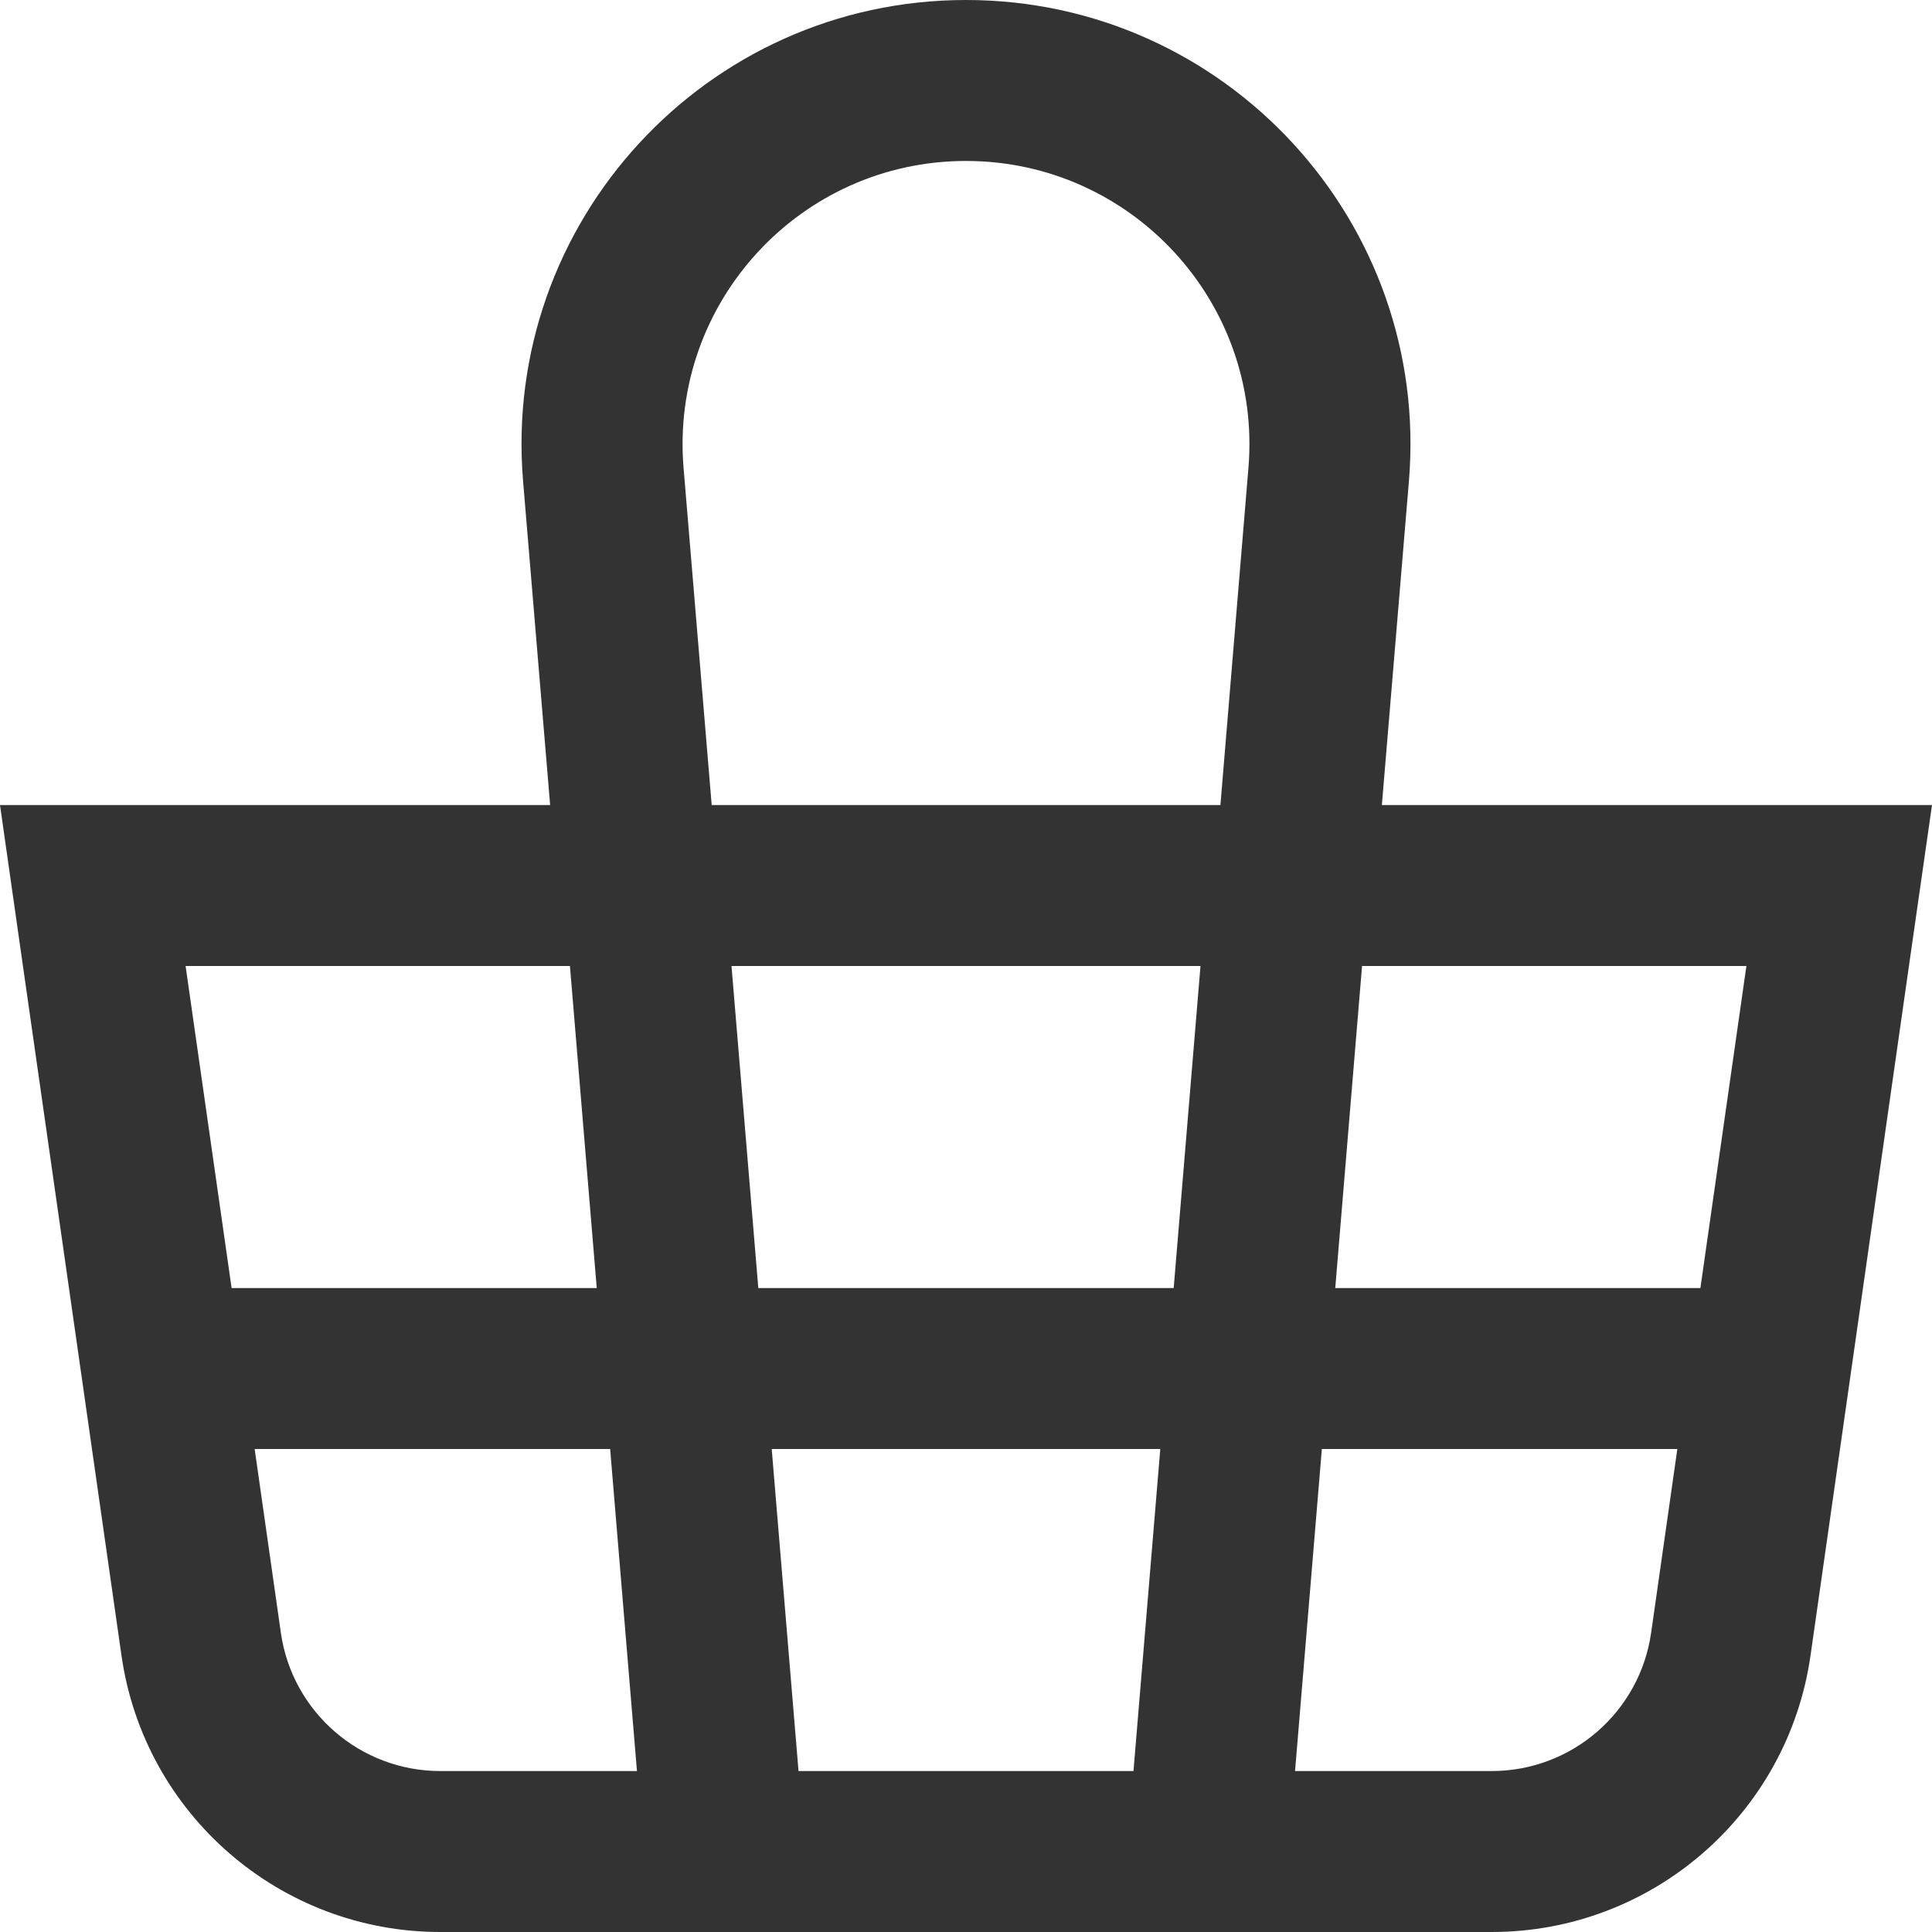
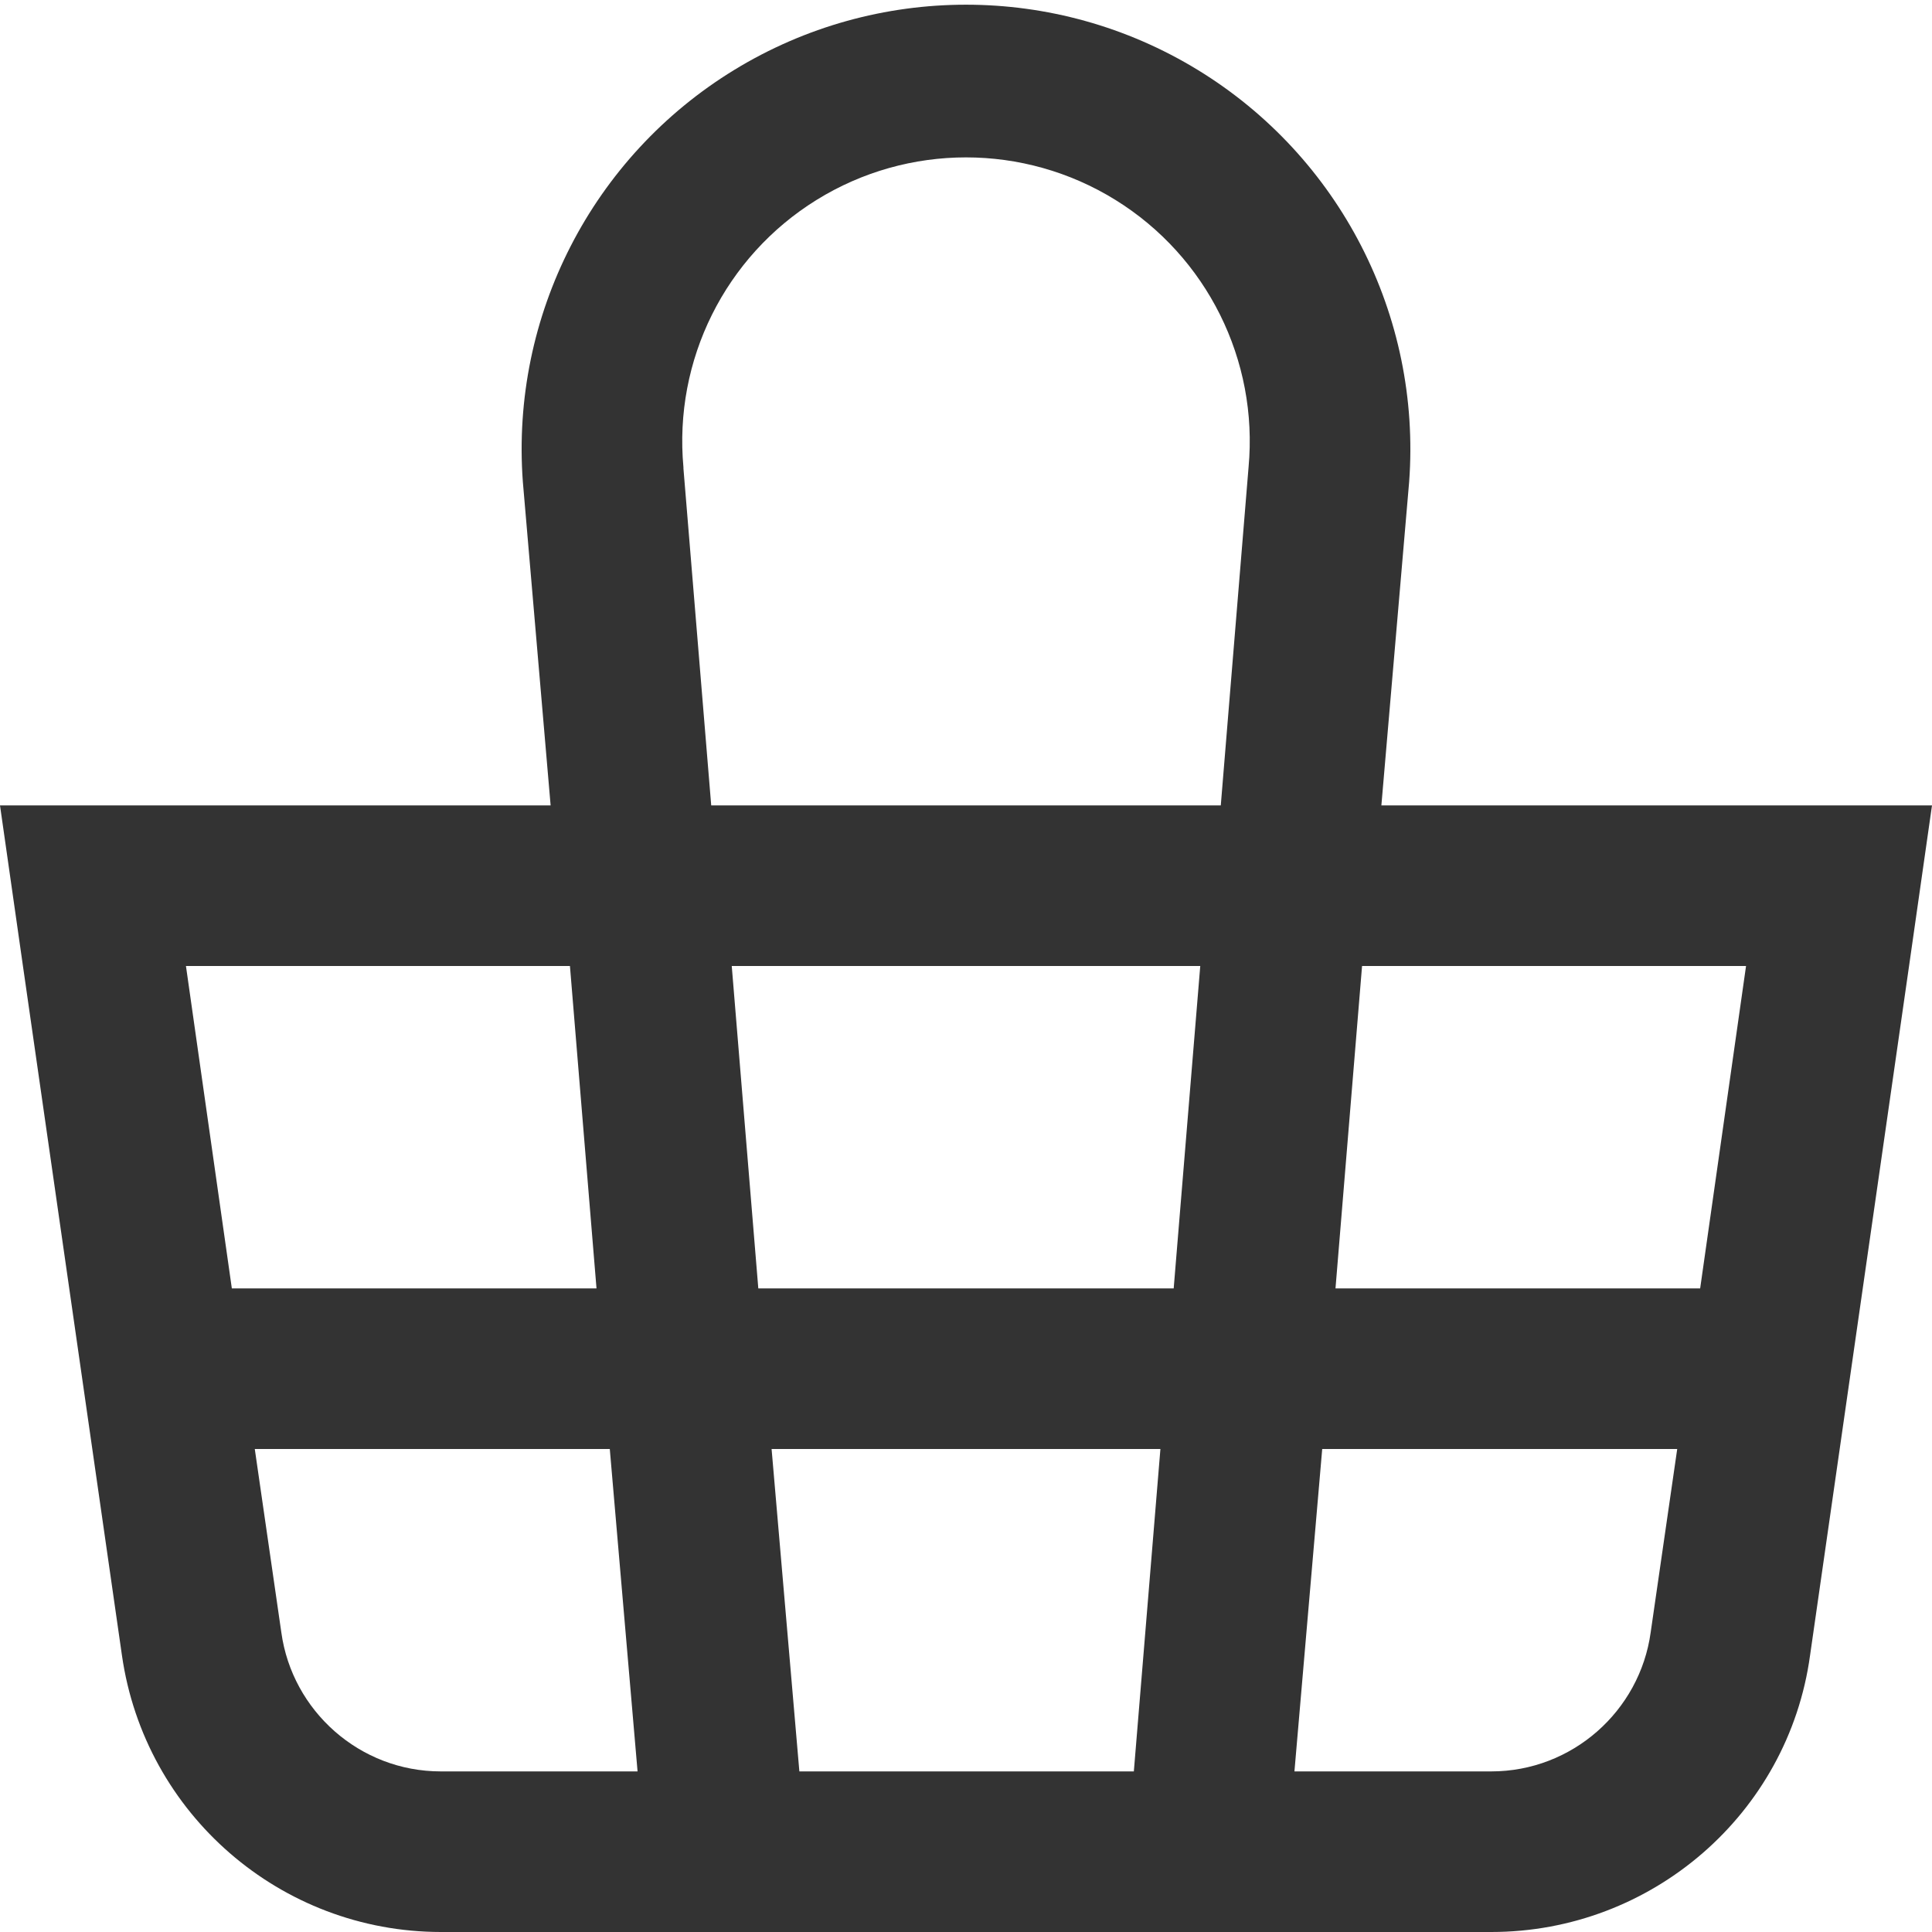
- <svg xmlns="http://www.w3.org/2000/svg" width="16" height="16" viewBox="0 0 16 16" fill="none">
-   <path fill-rule="evenodd" clip-rule="evenodd" d="M5.661 3.875L5.894 6.667H10.107L10.339 3.875C10.453 2.507 9.373 1.333 8 1.333C6.627 1.333 5.547 2.507 5.661 3.875ZM11.444 6.667L11.668 3.986C11.847 1.84 10.153 0 8 0C5.847 0 4.153 1.84 4.332 3.986L4.556 6.667H1.347H0L0.19 8L1.006 13.71C1.194 15.024 2.319 16 3.646 16H12.354C13.681 16 14.806 15.024 14.994 13.71L15.809 8L16 6.667H14.653H11.444ZM11.333 8H11.28L11.058 10.667H14.082L14.463 8H11.333ZM9.942 8H6.058L6.28 10.667H9.72L9.942 8ZM4.72 8H4.667H1.537L1.918 10.667H4.942L4.72 8ZM6.613 14.667L6.391 12H9.609L9.387 14.667H6.613ZM10.947 12L10.725 14.667H12.354C13.017 14.667 13.58 14.179 13.674 13.522L13.891 12H10.947ZM5.053 12L5.275 14.667H3.646C2.983 14.667 2.42 14.179 2.326 13.522L2.109 12H5.053Z" fill="#333333" />
+ <svg xmlns="http://www.w3.org/2000/svg" viewBox="0 0 16 16" fill="none">
+   <path fill-rule="evenodd" clip-rule="evenodd" d="m5.66 3.88.23 2.79h4.22l.23-2.8a2.35 2.35 0 1 0-4.68 0Zm5.78 2.79.23-2.68a3.68 3.68 0 1 0-7.34 0l.23 2.68h-4.56l.19 1.33.82 5.71a2.67 2.67 0 0 0 2.64 2.29h8.7c1.33 0 2.46-.98 2.64-2.29l.82-5.71.19-1.33h-4.55Zm-.1 1.33h-.06l-.22 2.67h3.02l.38-2.67h-3.13Zm-1.4 0h-3.88l.22 2.67h3.44l.22-2.67Zm-5.22 0h-3.18l.38 2.67h3.02l-.22-2.67Zm1.9 6.67-.23-2.67h3.22l-.22 2.67h-2.78Zm4.33-2.67-.23 2.67h1.63c.67 0 1.23-.5 1.32-1.15l.22-1.52h-2.94Zm-5.9 0 .23 2.67h-1.63c-.67 0-1.23-.5-1.32-1.15l-.22-1.52h2.94Z" fill="#333" />
</svg>
